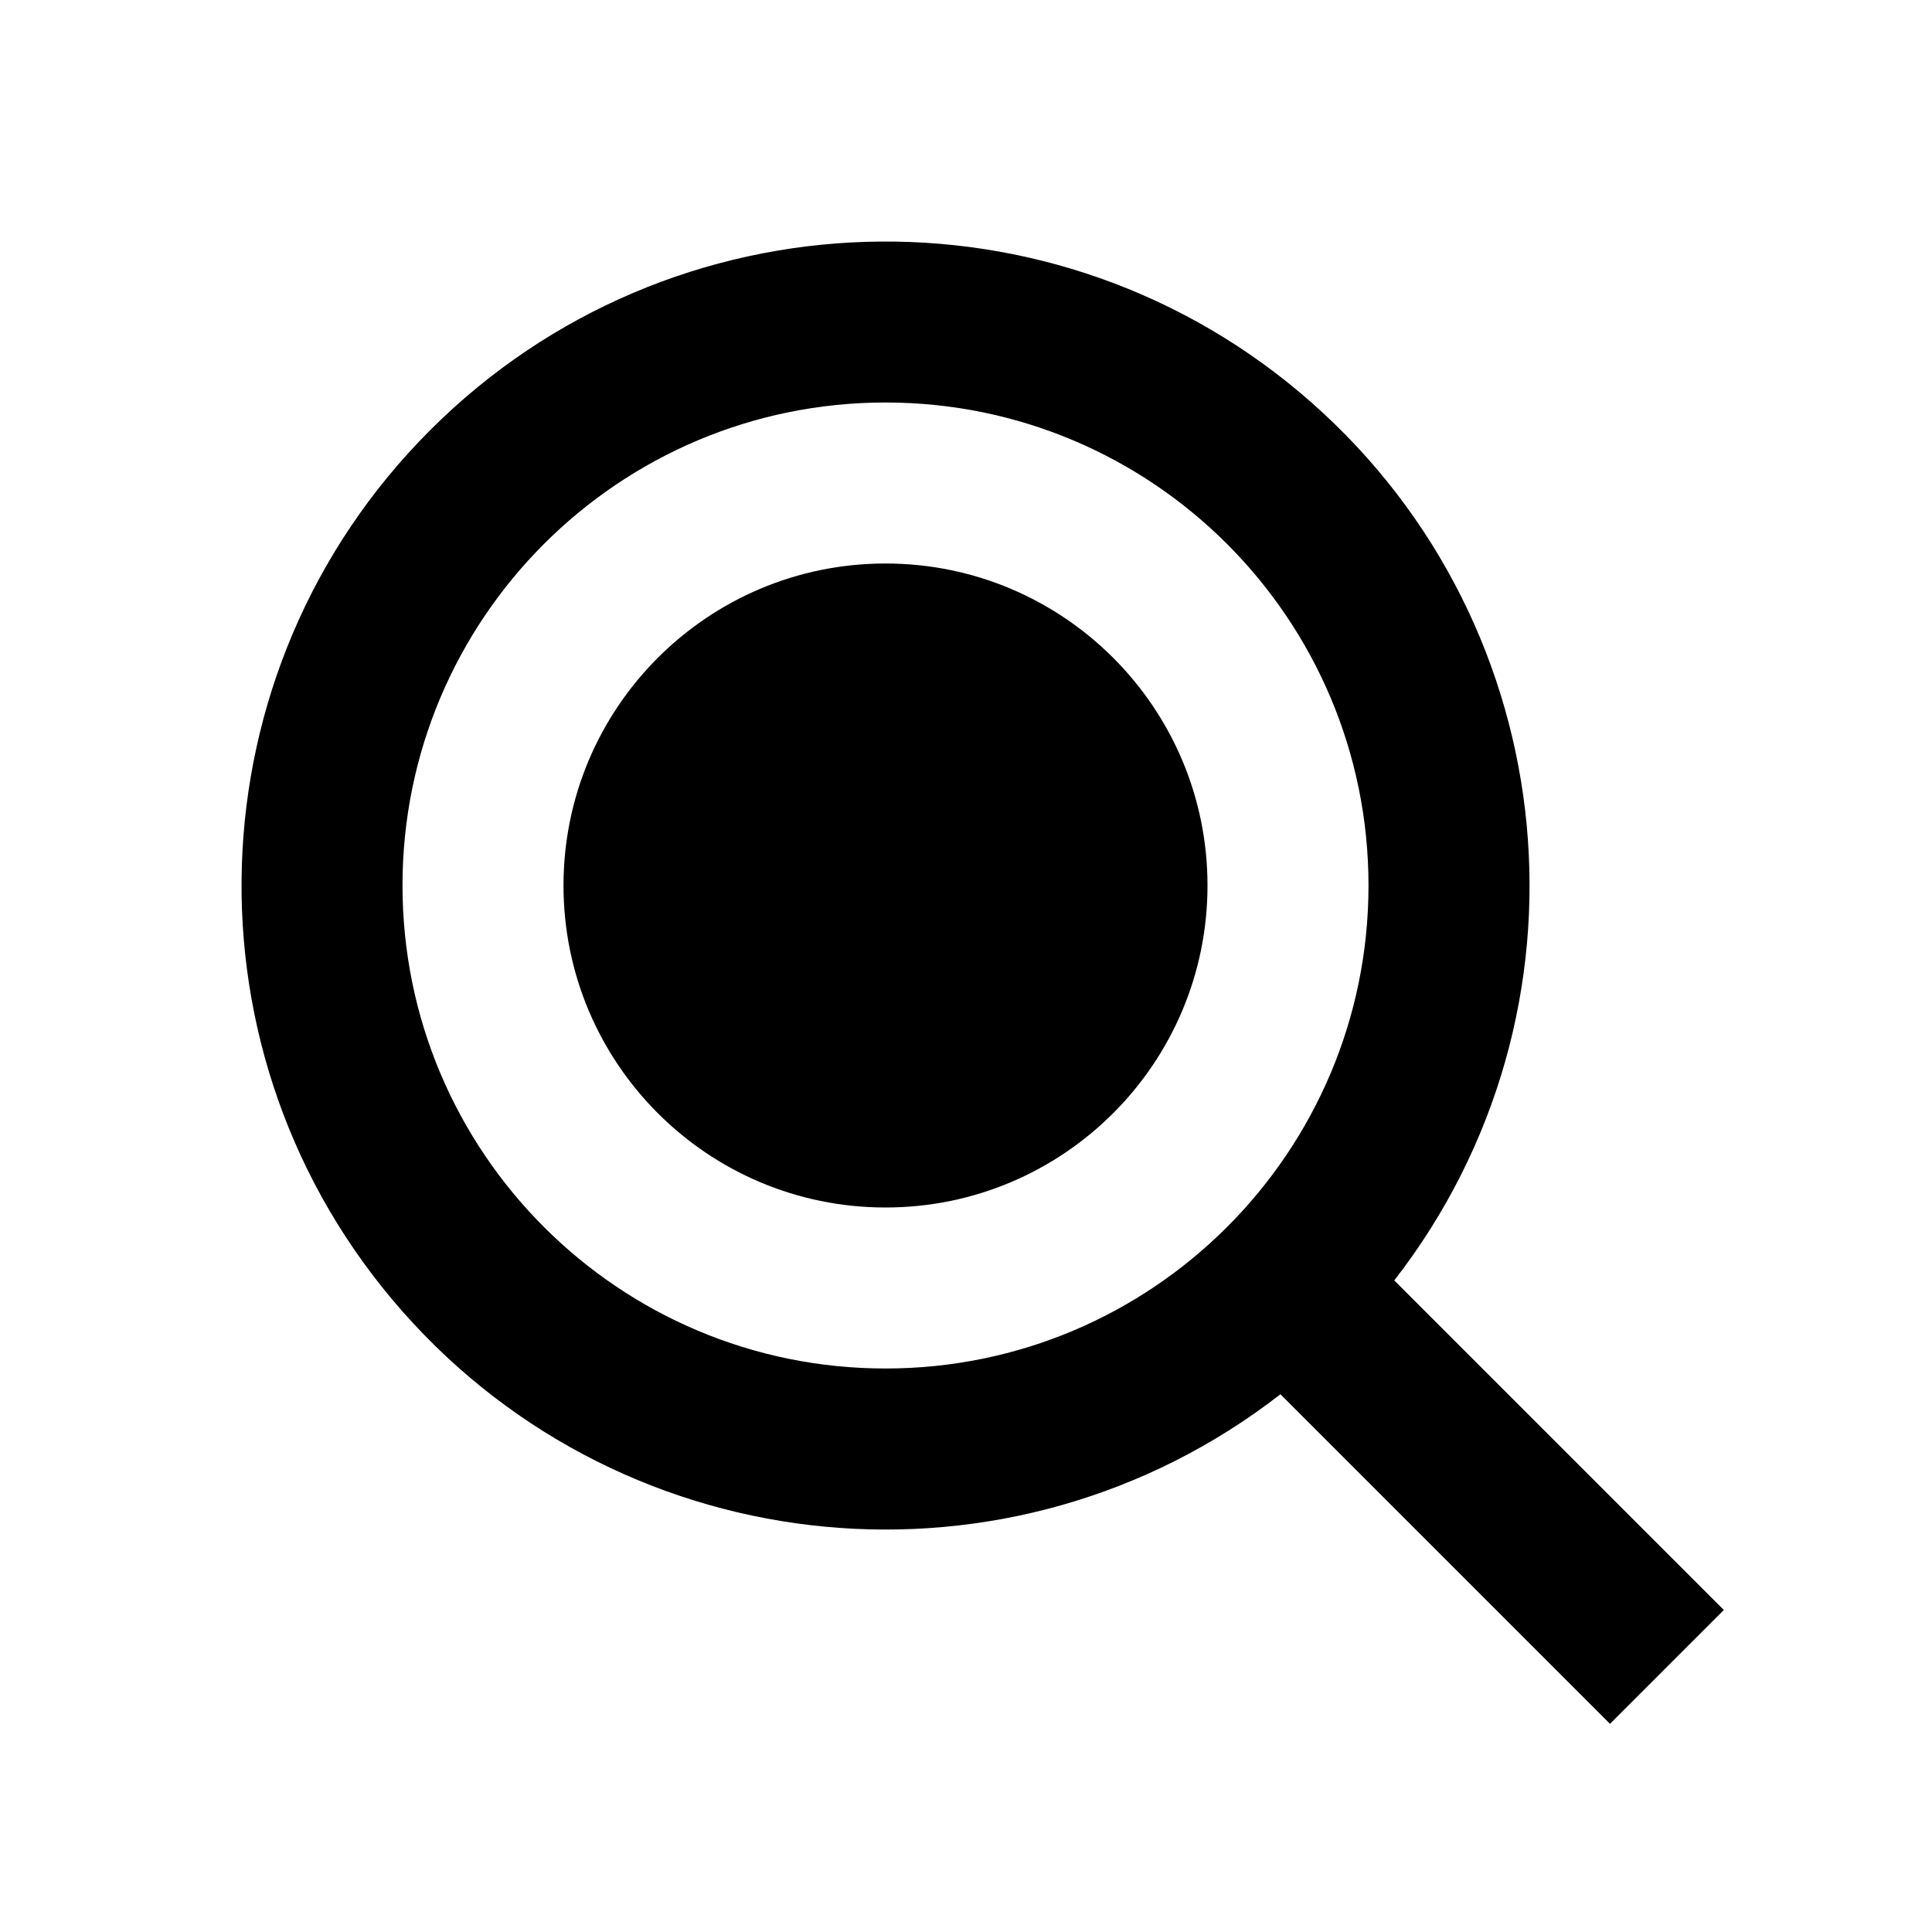
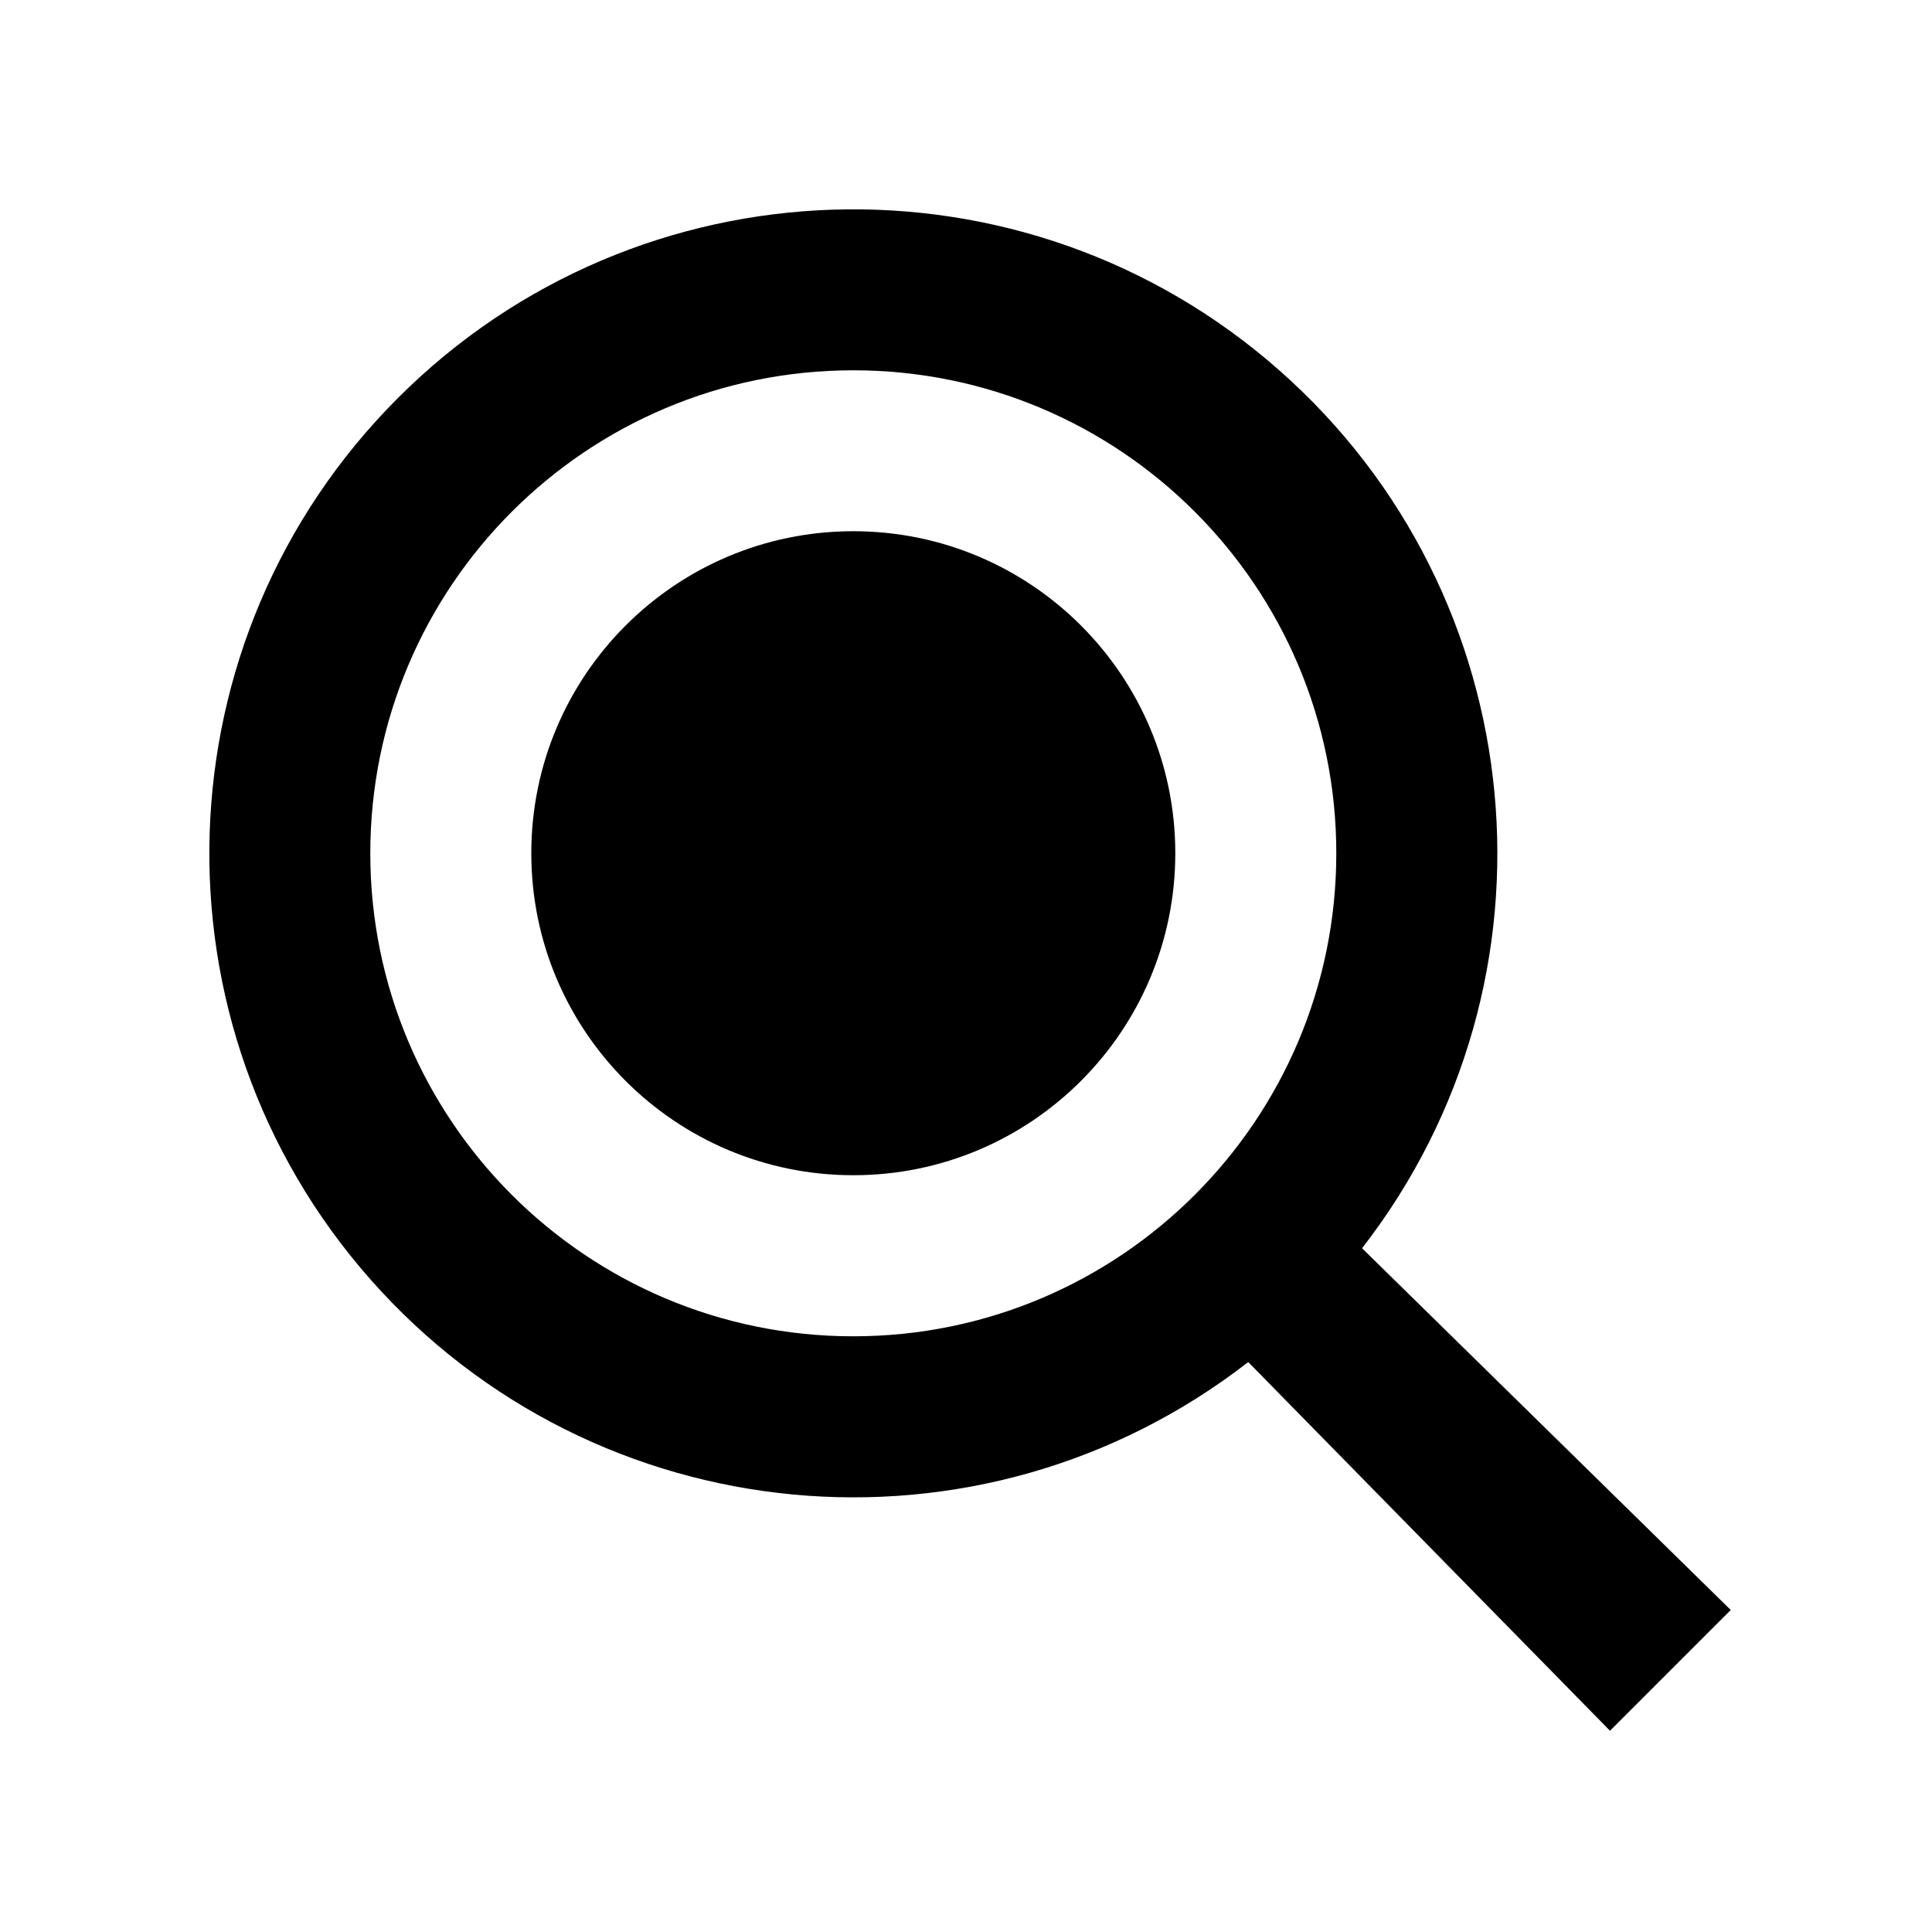
<svg xmlns="http://www.w3.org/2000/svg" width="24" height="24" viewBox="0 0 24 24">
-   <path d="M15 11a4 4 0 11-8 0 4 4 0 018 0z" />
-   <path fill-rule="evenodd" d="M17.32 15.906L21.414 20 20 21.414l-4.094-4.094a8 8 0 111.414-1.414zM11 17a6 6 0 100-12 6 6 0 000 12z" clip-rule="evenodd" />
+   <path fill-rule="evenodd" d="M16.92 15.506L21.5 20 20 21.5l-4.494-4.58a8 8 0 111.414-1.414zM10.6 16.6a6 6 0 100-12 6 6 0 000 12z" clip-rule="evenodd" />
+   <path d="M14.6 10.599a4 4 0 11-8 0 4 4 0 018 0z" />
</svg>
